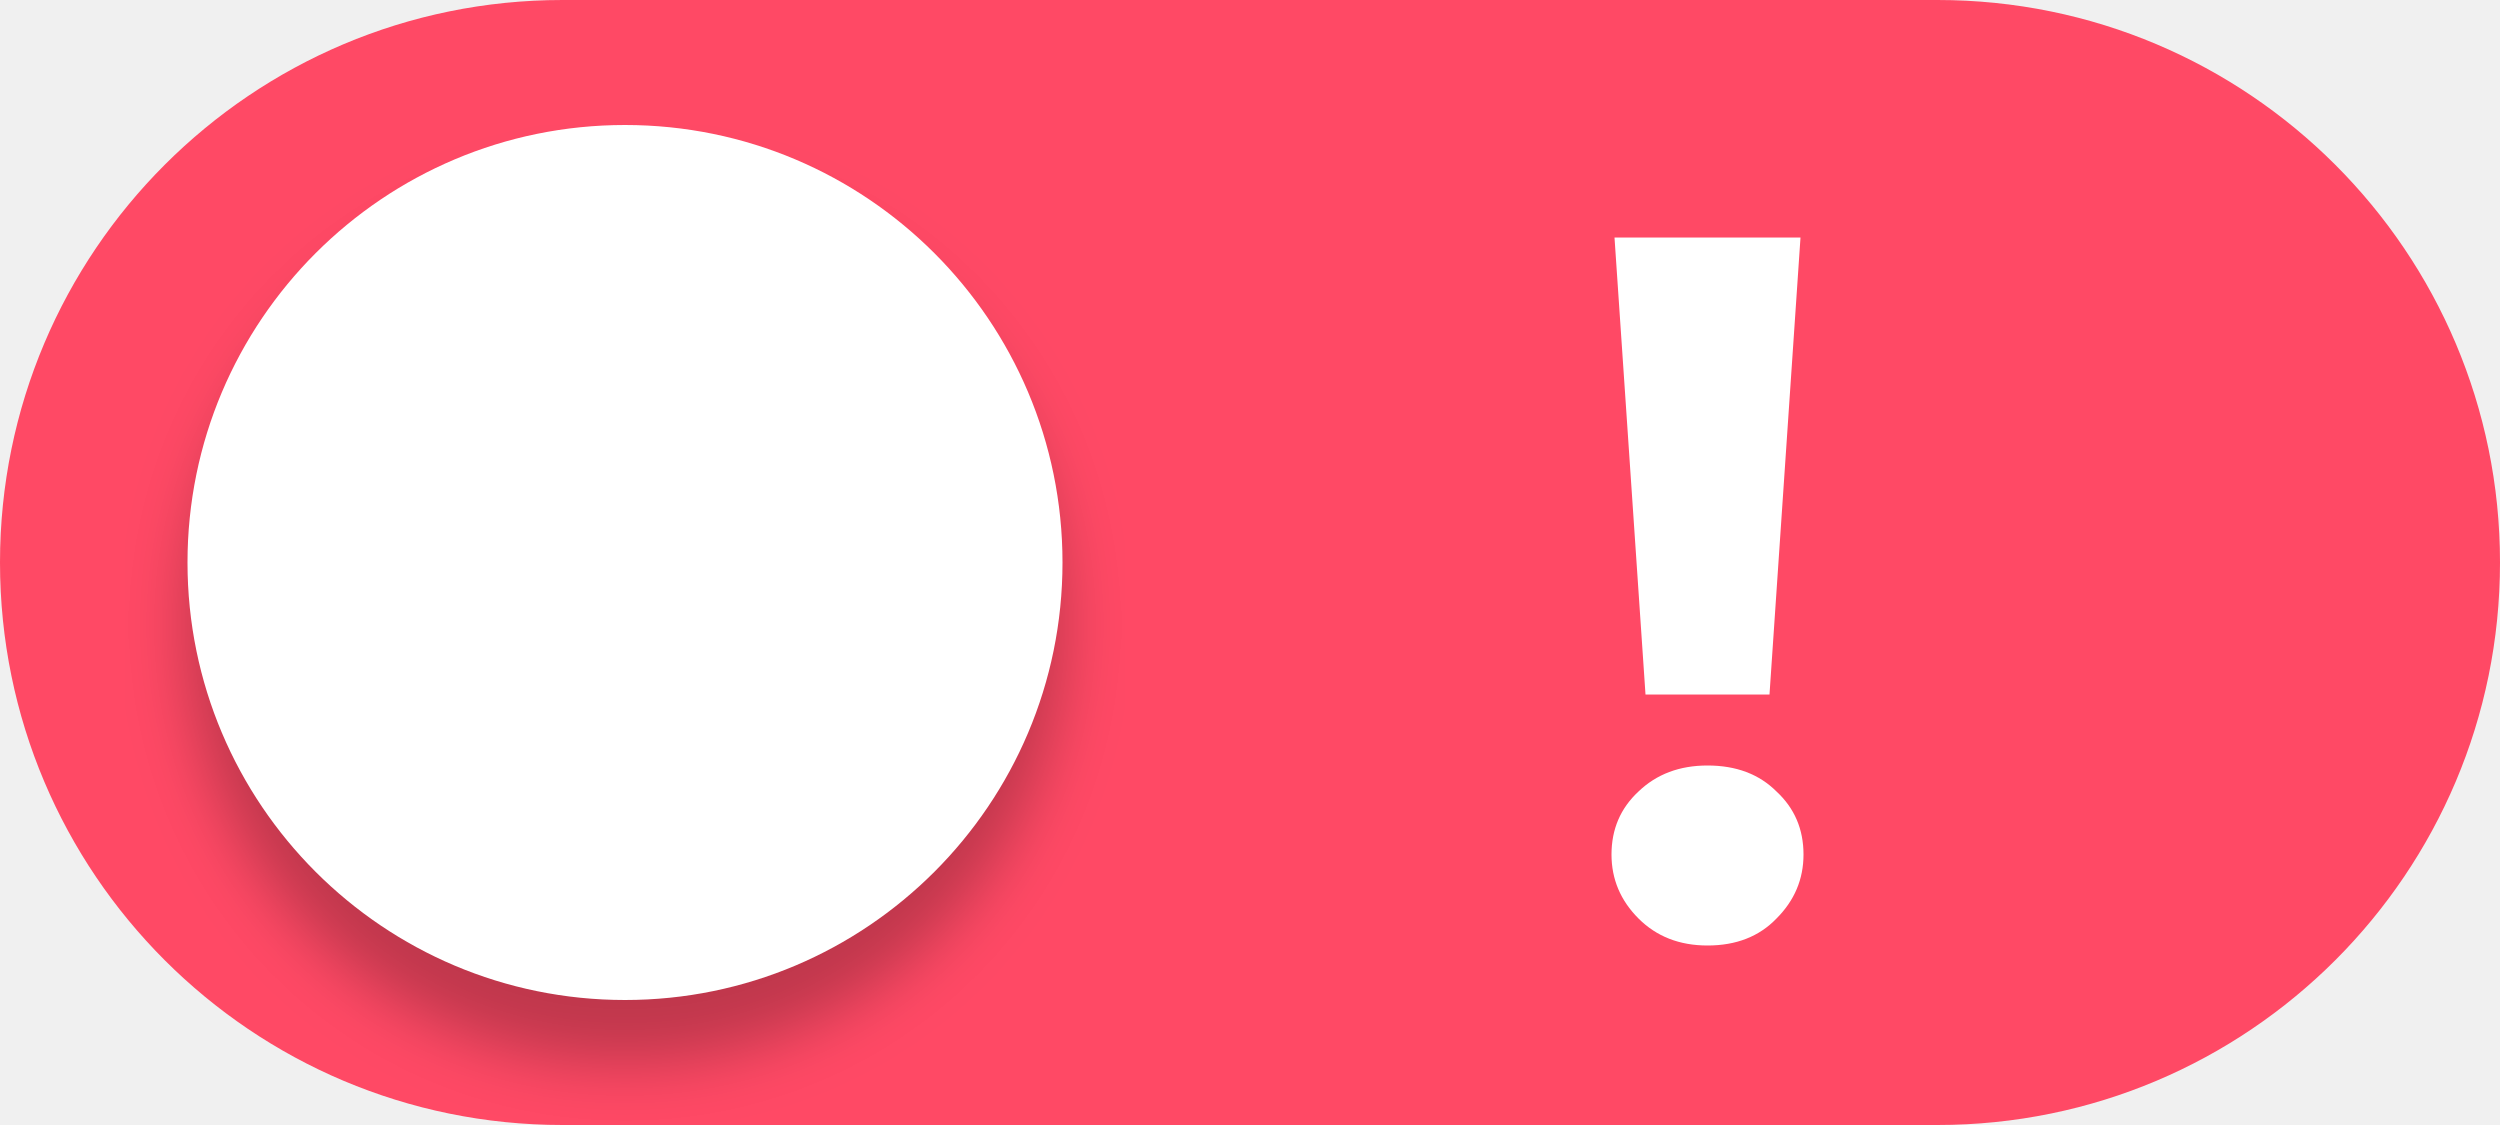
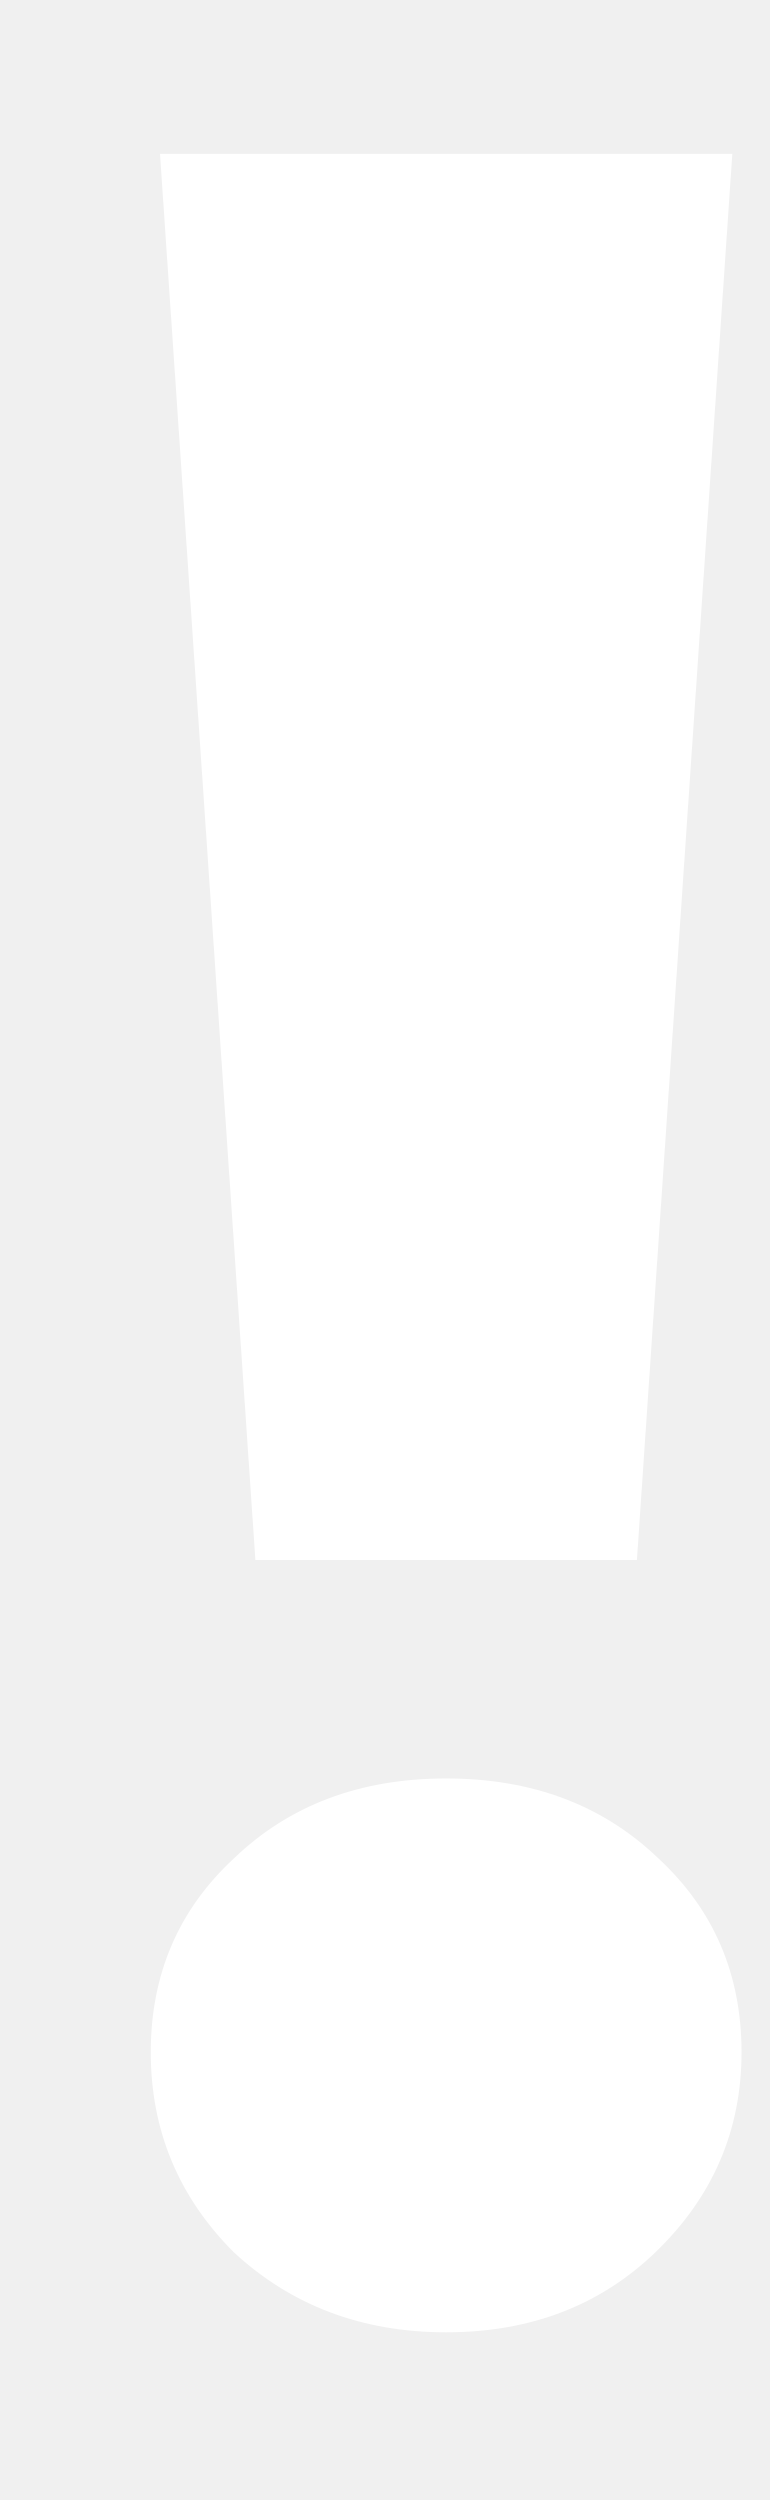
- <svg xmlns="http://www.w3.org/2000/svg" width="40" height="18" viewBox="0 0 40 18" fill="none">
-   <rect width="40" height="18" rx="9" fill="#FF4965" />
-   <g filter="url(#filter0_d_4501_777)">
-     <circle cx="10" cy="9" r="7" fill="white" />
-   </g>
-   <path d="M26.328 11.112L25.832 3.8H28.808L28.312 11.112H26.328ZM27.32 15.128C26.872 15.128 26.504 14.984 26.216 14.696C25.928 14.408 25.784 14.067 25.784 13.672C25.784 13.267 25.928 12.931 26.216 12.664C26.504 12.387 26.872 12.248 27.32 12.248C27.779 12.248 28.147 12.387 28.424 12.664C28.712 12.931 28.856 13.267 28.856 13.672C28.856 14.067 28.712 14.408 28.424 14.696C28.147 14.984 27.779 15.128 27.32 15.128Z" fill="white" />
-   <defs>
-     <filter id="filter0_d_4501_777" x="2" y="2" width="16" height="16" filterUnits="userSpaceOnUse" color-interpolation-filters="sRGB">
-       <feFlood flood-opacity="0" result="BackgroundImageFix" />
-       <feColorMatrix in="SourceAlpha" type="matrix" values="0 0 0 0 0 0 0 0 0 0 0 0 0 0 0 0 0 0 127 0" result="hardAlpha" />
-       <feOffset dy="1" />
-       <feGaussianBlur stdDeviation="0.5" />
-       <feColorMatrix type="matrix" values="0 0 0 0 0 0 0 0 0 0 0 0 0 0 0 0 0 0 0.25 0" />
-       <feBlend mode="normal" in2="BackgroundImageFix" result="effect1_dropShadow_4501_777" />
-       <feBlend mode="normal" in="SourceGraphic" in2="effect1_dropShadow_4501_777" result="shape" />
-     </filter>
-   </defs>
+ <svg xmlns="http://www.w3.org/2000/svg" width="4" height="13" viewBox="0 0 4 13" fill="none">
+   <path d="M0.832 0.8H3.808L3.312 8.112H1.328L0.832 0.8ZM2.32 12.128C1.883 12.128 1.515 11.989 1.216 11.712C0.928 11.424 0.784 11.077 0.784 10.672C0.784 10.267 0.928 9.931 1.216 9.664C1.504 9.387 1.872 9.248 2.32 9.248C2.768 9.248 3.136 9.387 3.424 9.664C3.712 9.931 3.856 10.267 3.856 10.672C3.856 11.077 3.707 11.424 3.408 11.712C3.12 11.989 2.757 12.128 2.32 12.128Z" fill="white" />
</svg>
